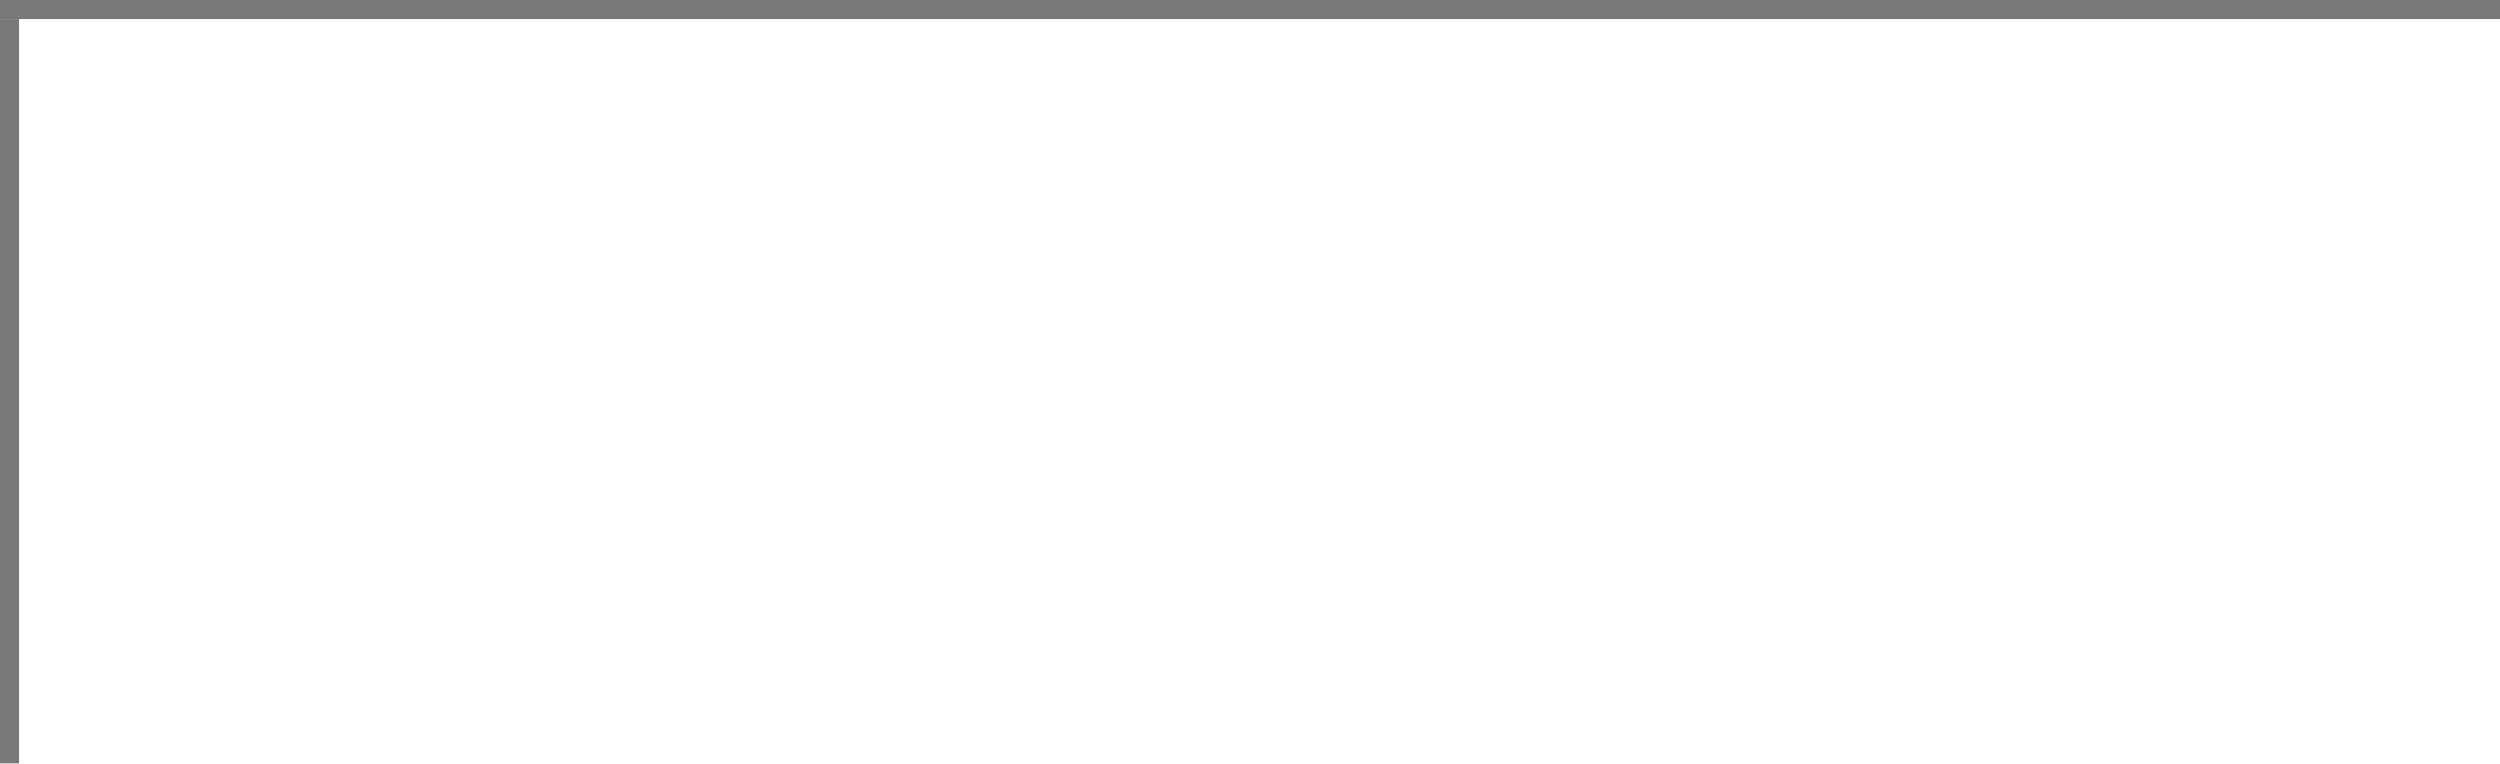
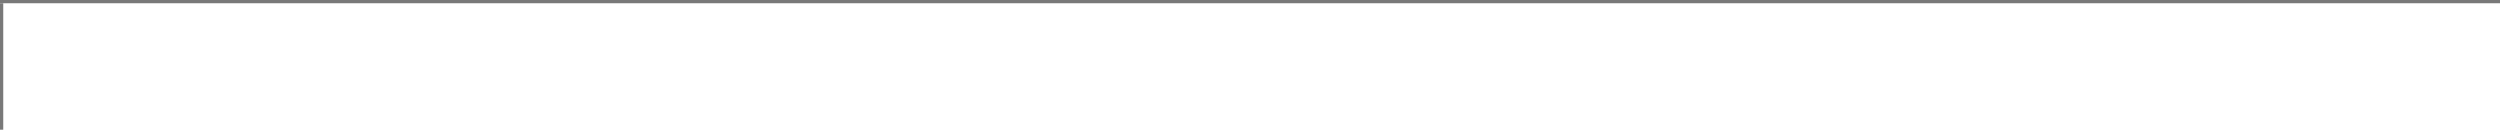
- <svg xmlns="http://www.w3.org/2000/svg" version="1.1" width="131px" height="40px" viewBox="0 1125 131 40">
-   <path d="M 1 1  L 131 1  L 131 40  L 1 40  L 1 1  Z " fill-rule="nonzero" fill="rgba(255, 255, 255, 1)" stroke="none" transform="matrix(1 0 0 1 0 1125 )" class="fill" />
-   <path d="M 0.5 1  L 0.5 40  " stroke-width="1" stroke-dasharray="0" stroke="rgba(121, 121, 121, 1)" fill="none" transform="matrix(1 0 0 1 0 1125 )" class="stroke" />
-   <path d="M 0 0.5  L 131 0.5  " stroke-width="1" stroke-dasharray="0" stroke="rgba(121, 121, 121, 1)" fill="none" transform="matrix(1 0 0 1 0 1125 )" class="stroke" />
+ <svg xmlns="http://www.w3.org/2000/svg" version="1.1" width="771px" height="40px" viewBox="612 1125 771 40">
+   <path d="M 1 1  L 771 1  L 771 40  L 1 40  L 1 1  Z " fill-rule="nonzero" fill="rgba(255, 255, 255, 1)" stroke="none" transform="matrix(1 0 0 1 612 1125 )" class="fill" />
+   <path d="M 0.5 1  L 0.5 40  " stroke-width="1" stroke-dasharray="0" stroke="rgba(121, 121, 121, 1)" fill="none" transform="matrix(1 0 0 1 612 1125 )" class="stroke" />
+   <path d="M 0 0.5  L 771 0.5  " stroke-width="1" stroke-dasharray="0" stroke="rgba(121, 121, 121, 1)" fill="none" transform="matrix(1 0 0 1 612 1125 )" class="stroke" />
</svg>
